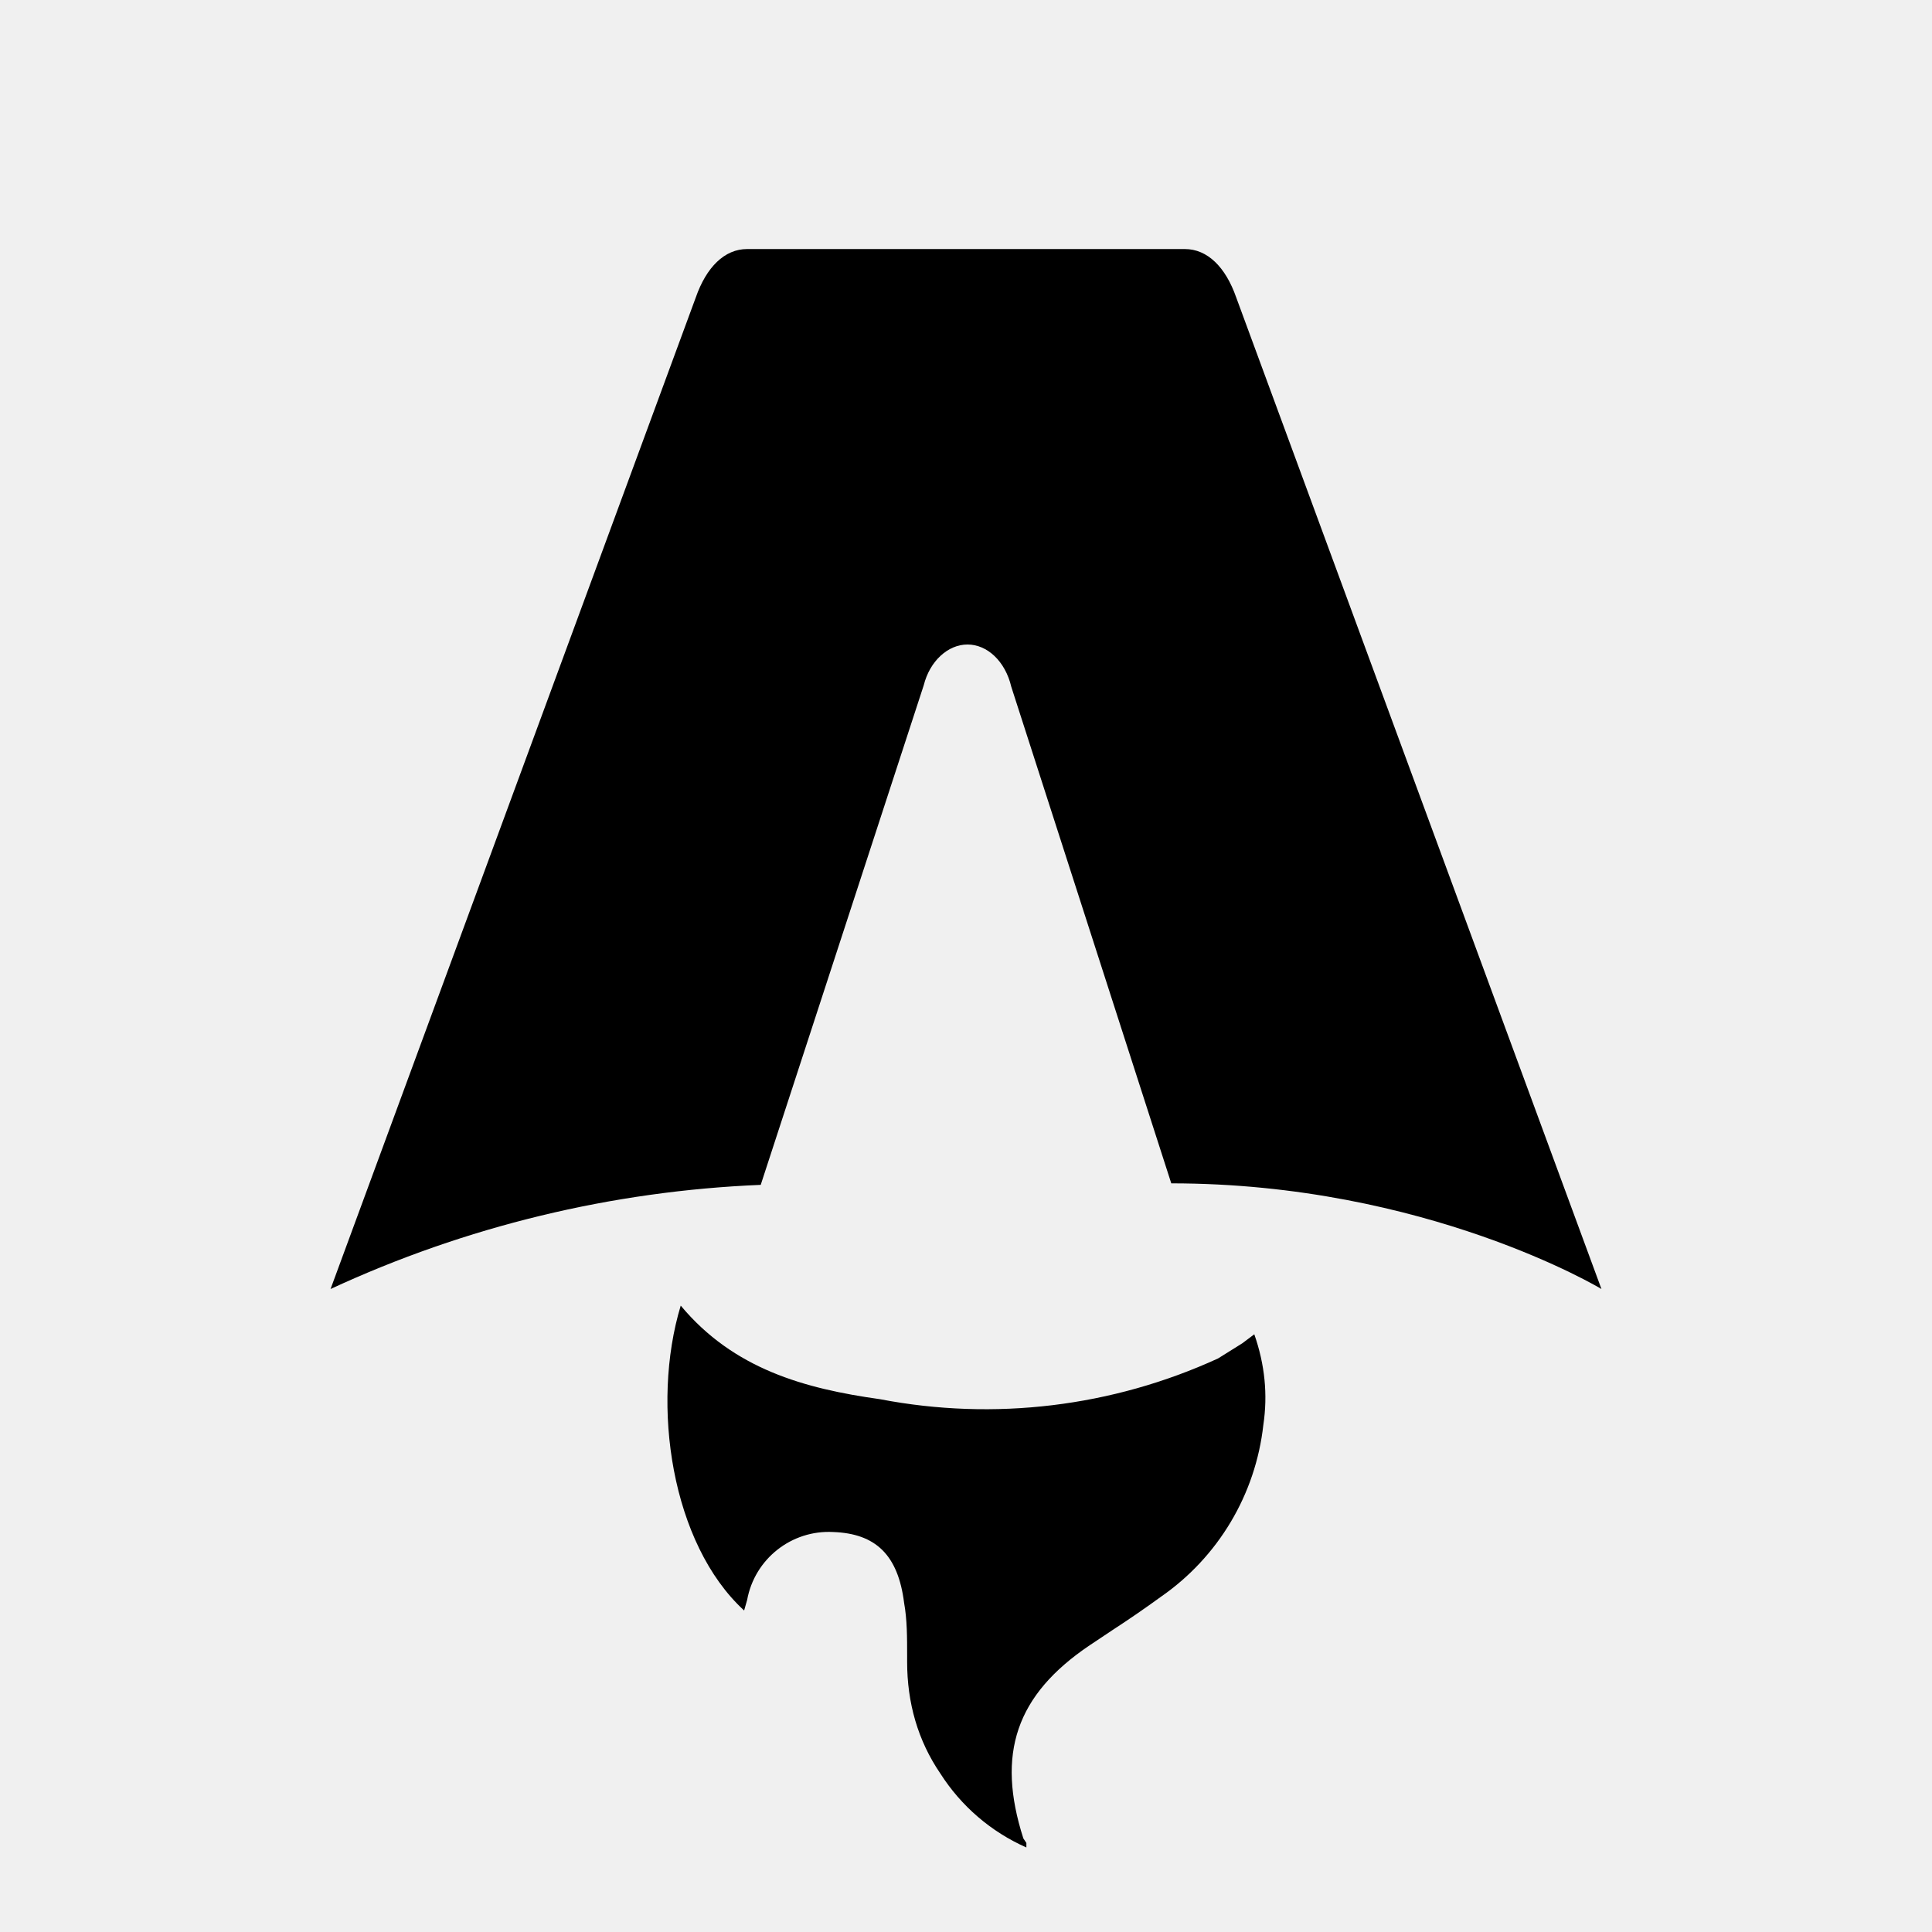
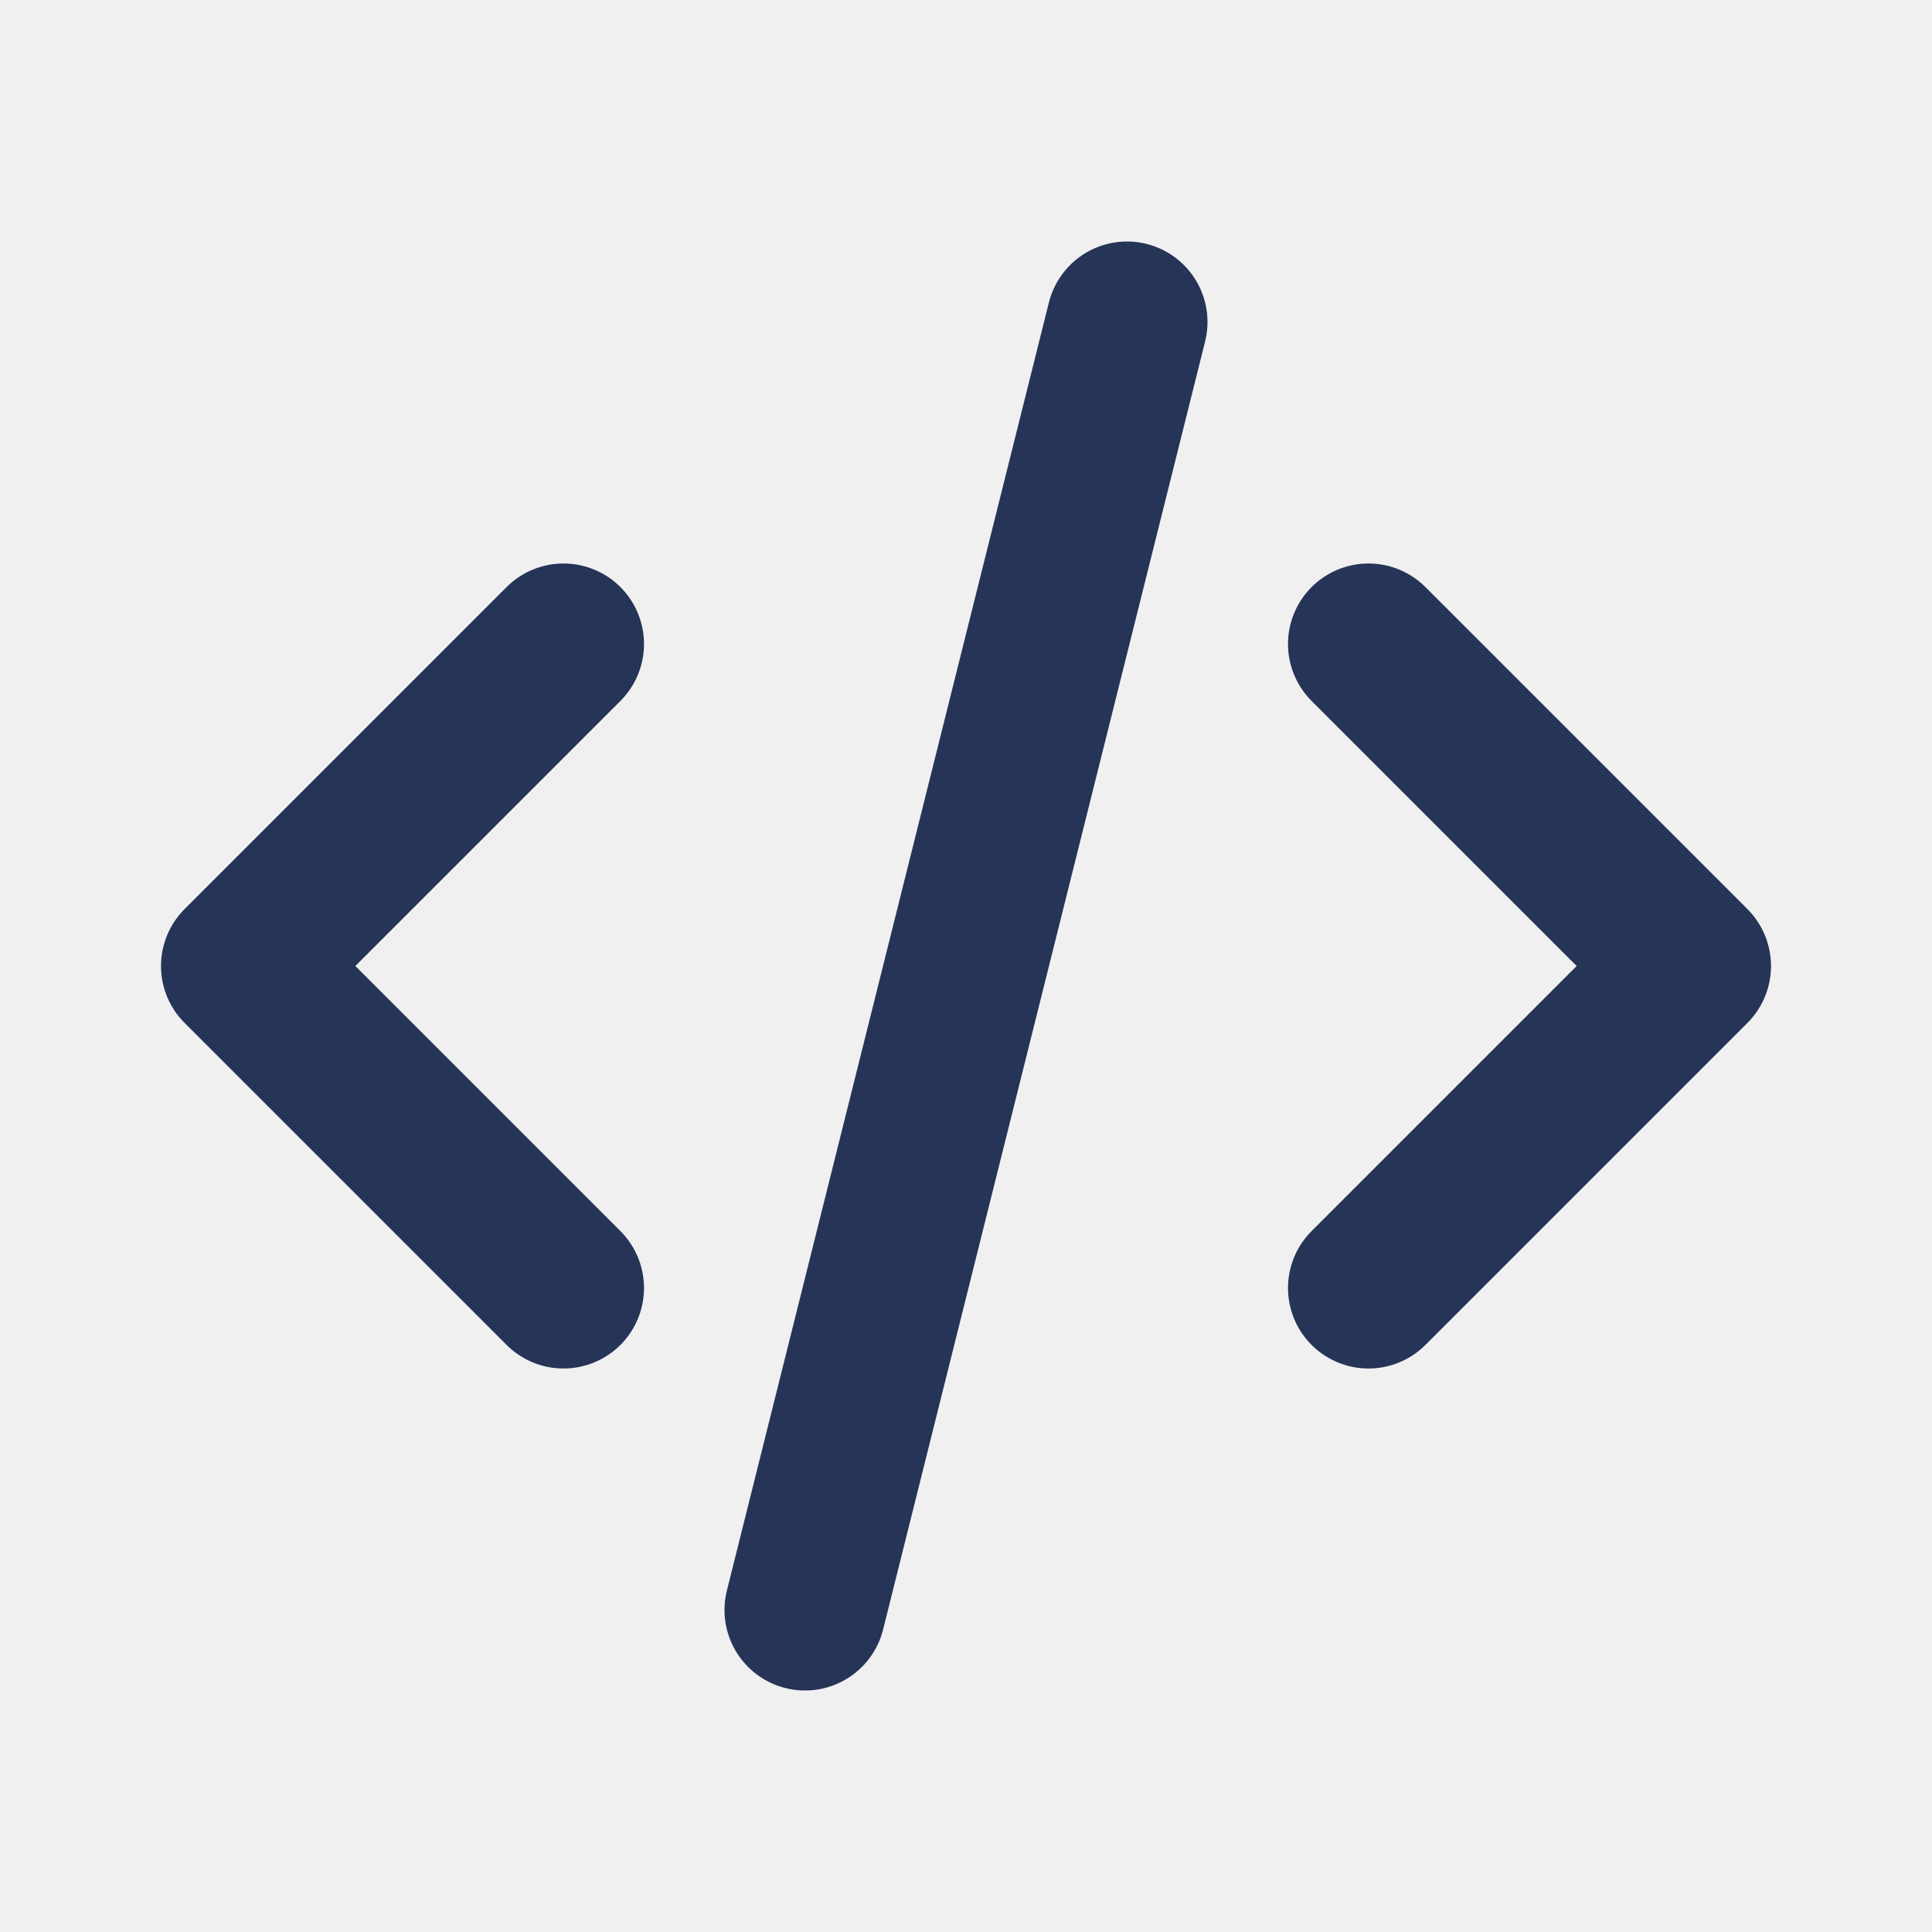
- <svg xmlns="http://www.w3.org/2000/svg" fill="none" viewBox="0 0 128 128">
-   <path d="M50.4 78.5a75.1 75.1 0 0 0-28.5 6.9l24.2-65.7c.7-2 1.9-3.2 3.4-3.2h29c1.5 0 2.7 1.2 3.4 3.2l24.2 65.7s-11.6-7-28.5-7L67 45.5c-.4-1.7-1.6-2.8-2.9-2.8-1.3 0-2.5 1.1-2.9 2.7L50.4 78.5Zm-1.1 28.2Zm-4.2-20.2c-2 6.6-.6 15.8 4.2 20.2a17.5 17.5 0 0 1 .2-.7 5.5 5.5 0 0 1 5.7-4.5c2.8.1 4.3 1.5 4.7 4.7.2 1.1.2 2.3.2 3.5v.4c0 2.7.7 5.2 2.2 7.4a13 13 0 0 0 5.7 4.9v-.3l-.2-.3c-1.8-5.6-.5-9.5 4.4-12.8l1.5-1a73 73 0 0 0 3.2-2.2 16 16 0 0 0 6.8-11.4c.3-2 .1-4-.6-6l-.8.6-1.6 1a37 37 0 0 1-22.4 2.7c-5-.7-9.7-2-13.2-6.2Z" />
-   <style>
-         path { fill: #000; }
-         @media (prefers-color-scheme: dark) {
-             path { fill: #FFF; }
-         }
-     </style>
+ <svg xmlns="http://www.w3.org/2000/svg" width="24" height="24" viewBox="0 0 24 24" fill="none" stroke="#263458" stroke-width="2" stroke-linecap="round" stroke-linejoin="round" class="icon icon-tabler icons-tabler-outline icon-tabler-code">
+   <path stroke="none" d="M0 0h24v24H0z" fill="none" />
+   <path d="M7 8l-4 4l4 4" />
+   <path d="M17 8l4 4l-4 4" />
+   <path d="M14 4l-4 16" />
</svg>
